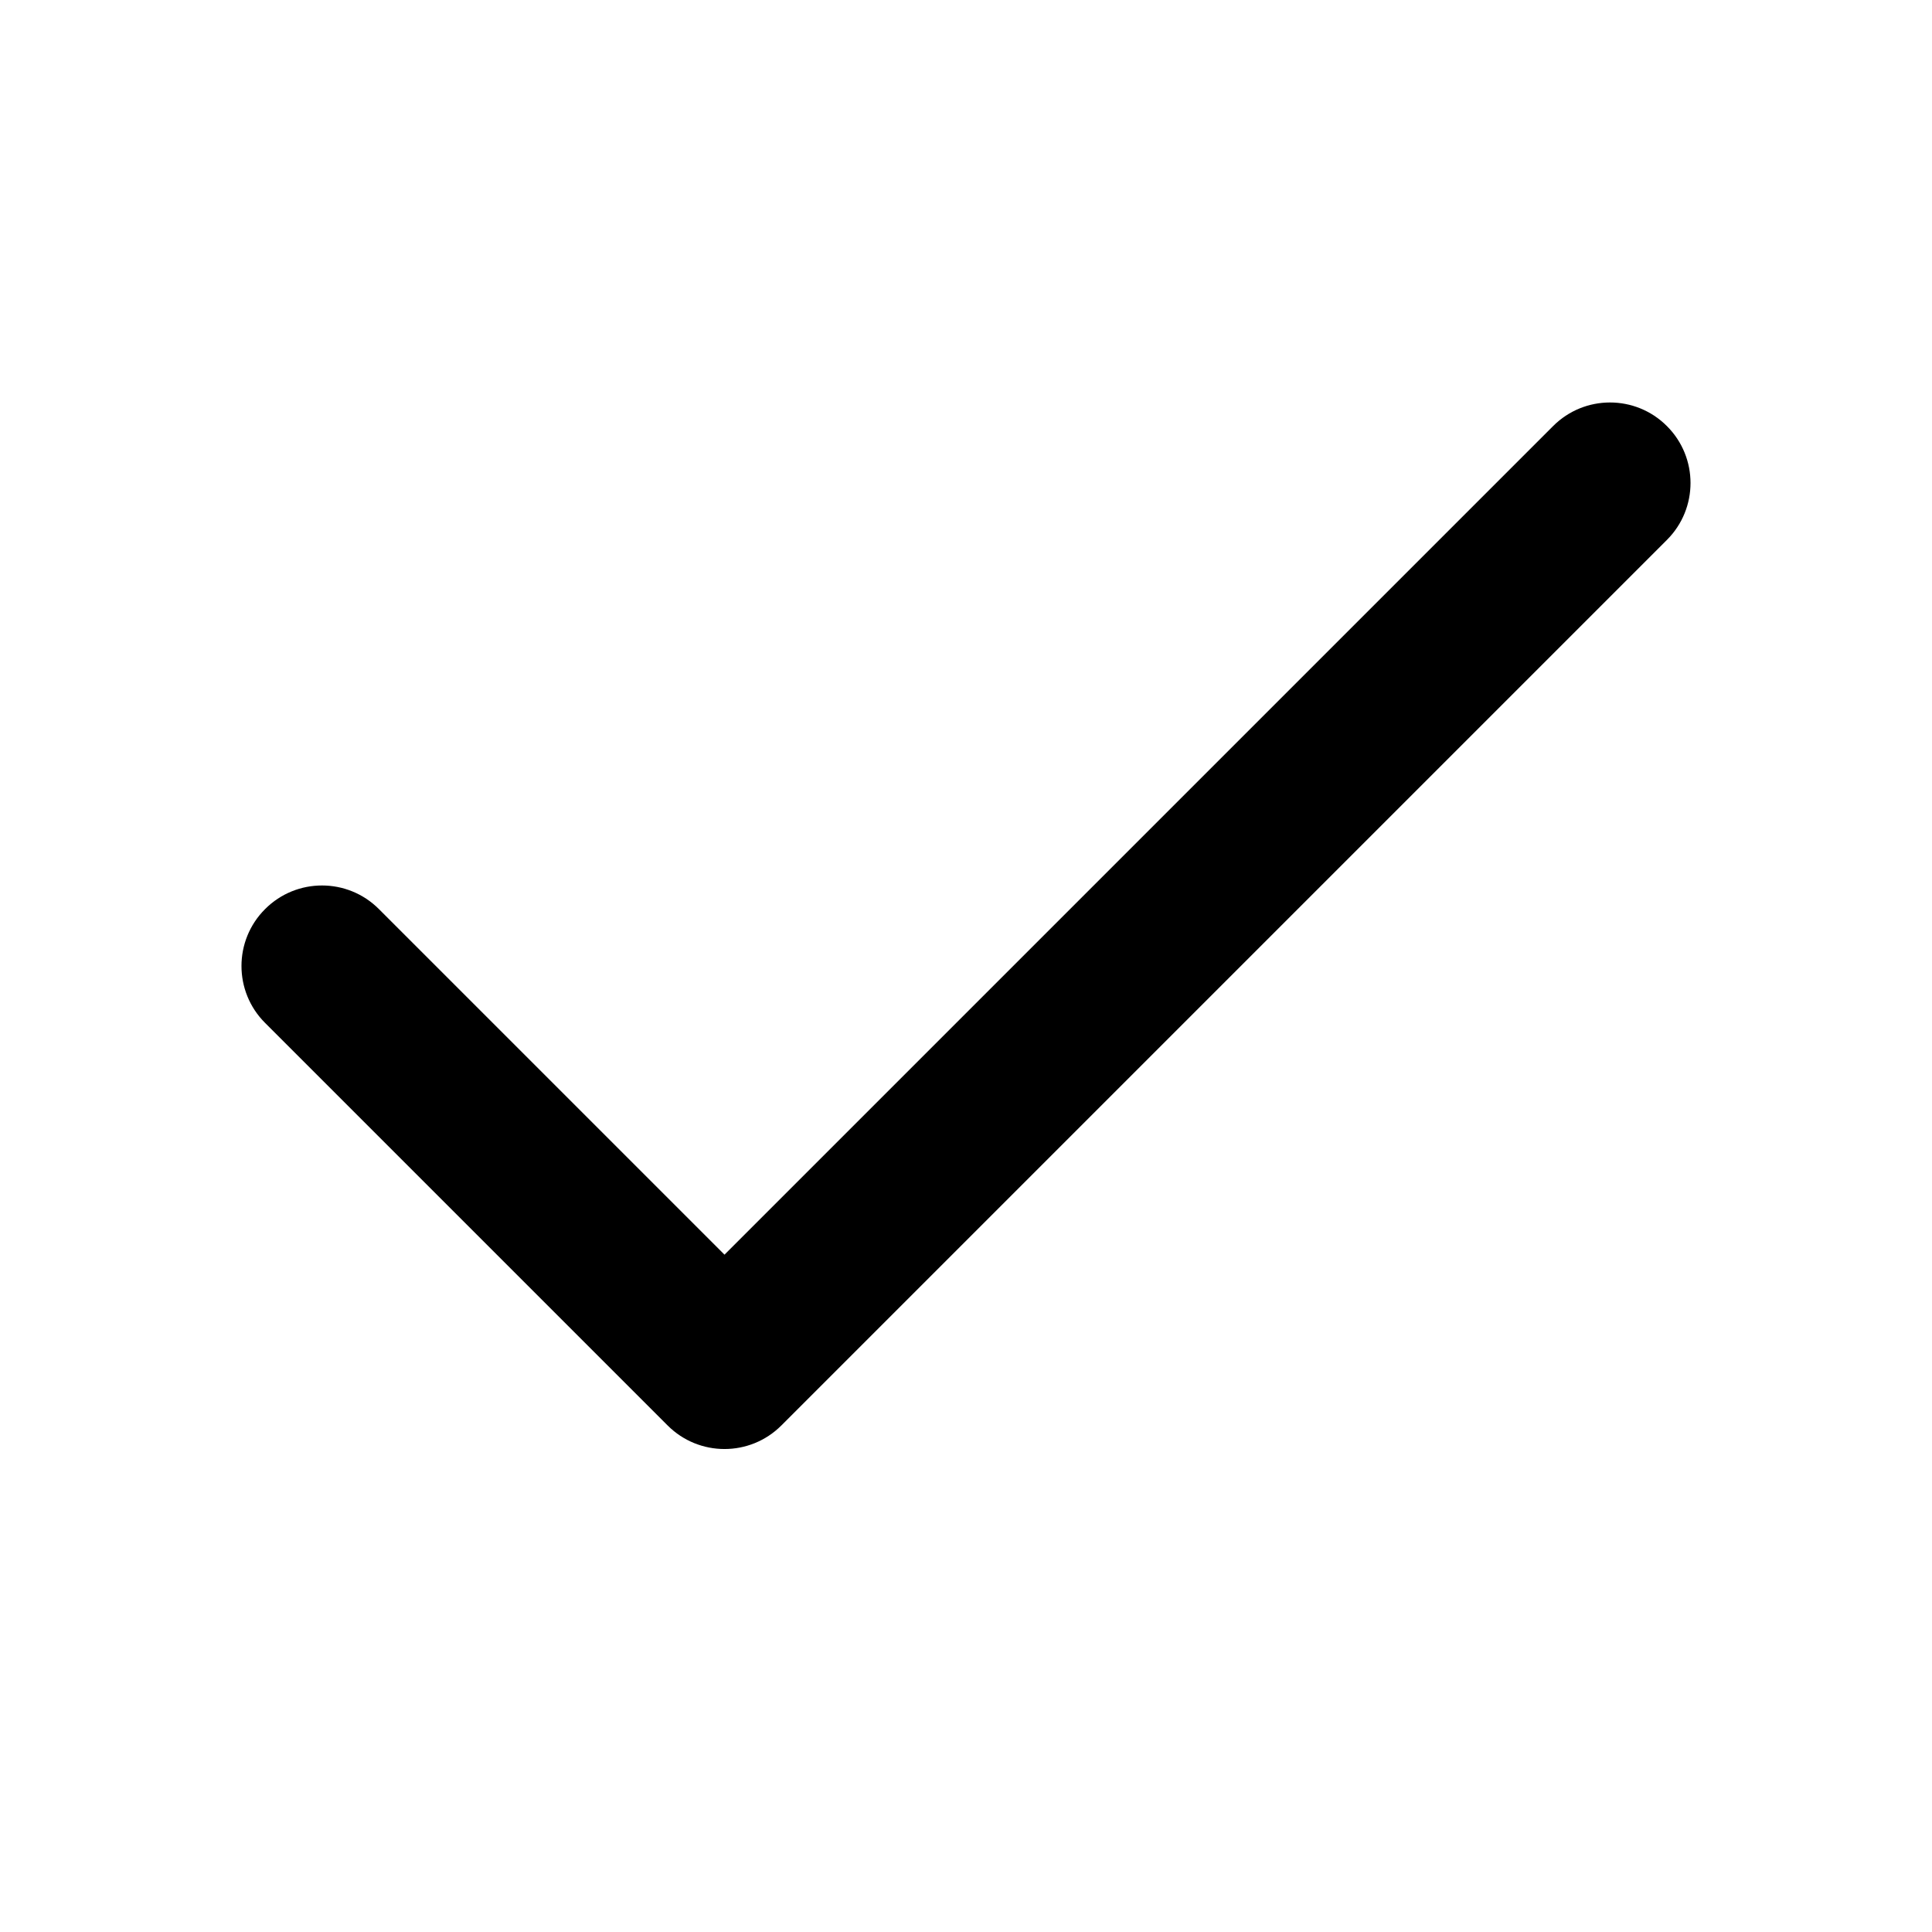
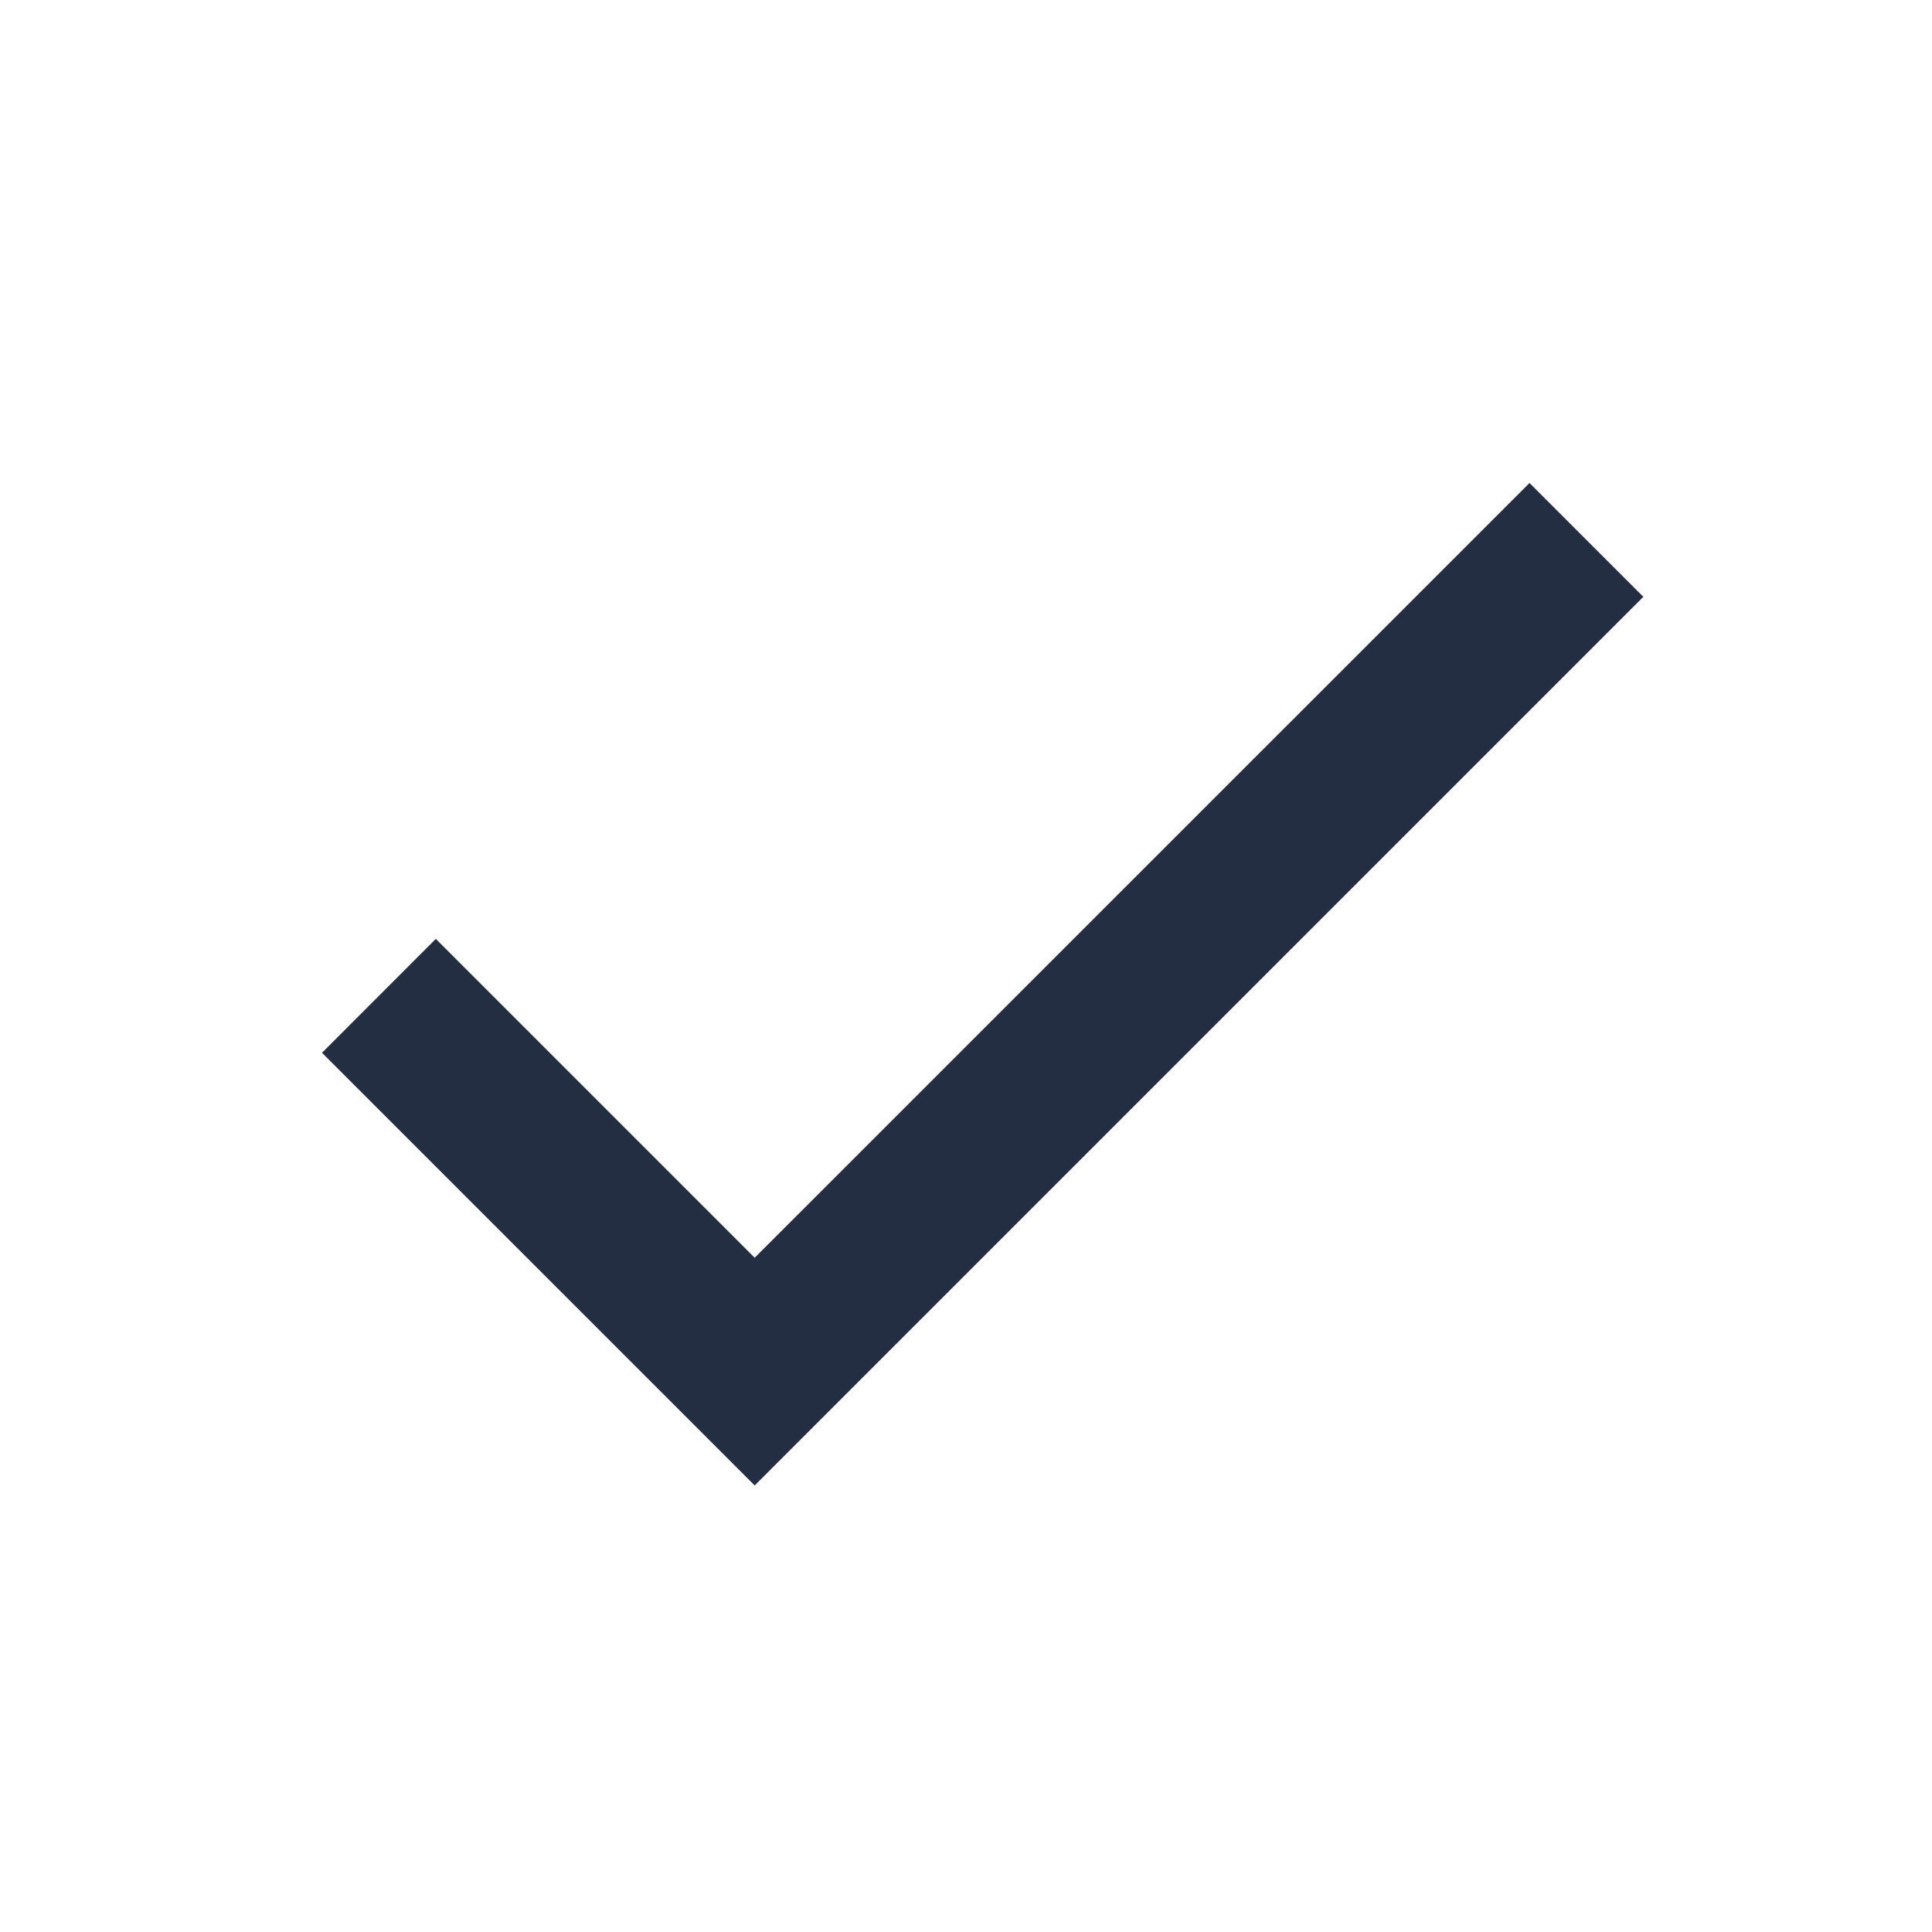
<svg xmlns="http://www.w3.org/2000/svg" width="24" height="24" viewBox="0 0 24 24" fill="none">
-   <path fill-rule="evenodd" clip-rule="evenodd" d="M20.707 5.293C21.098 5.683 21.098 6.317 20.707 6.707L9.707 17.707C9.317 18.098 8.683 18.098 8.293 17.707L3.293 12.707C2.902 12.317 2.902 11.683 3.293 11.293C3.683 10.902 4.317 10.902 4.707 11.293L9 15.586L19.293 5.293C19.683 4.902 20.317 4.902 20.707 5.293Z" fill="black" />
+   <path fill-rule="evenodd" clip-rule="evenodd" d="M9.375 15.624L19 6L20.414 7.414L9.375 18.453L4 13.078L5.414 11.663L9.375 15.624Z" fill="#242E42" />
</svg>
